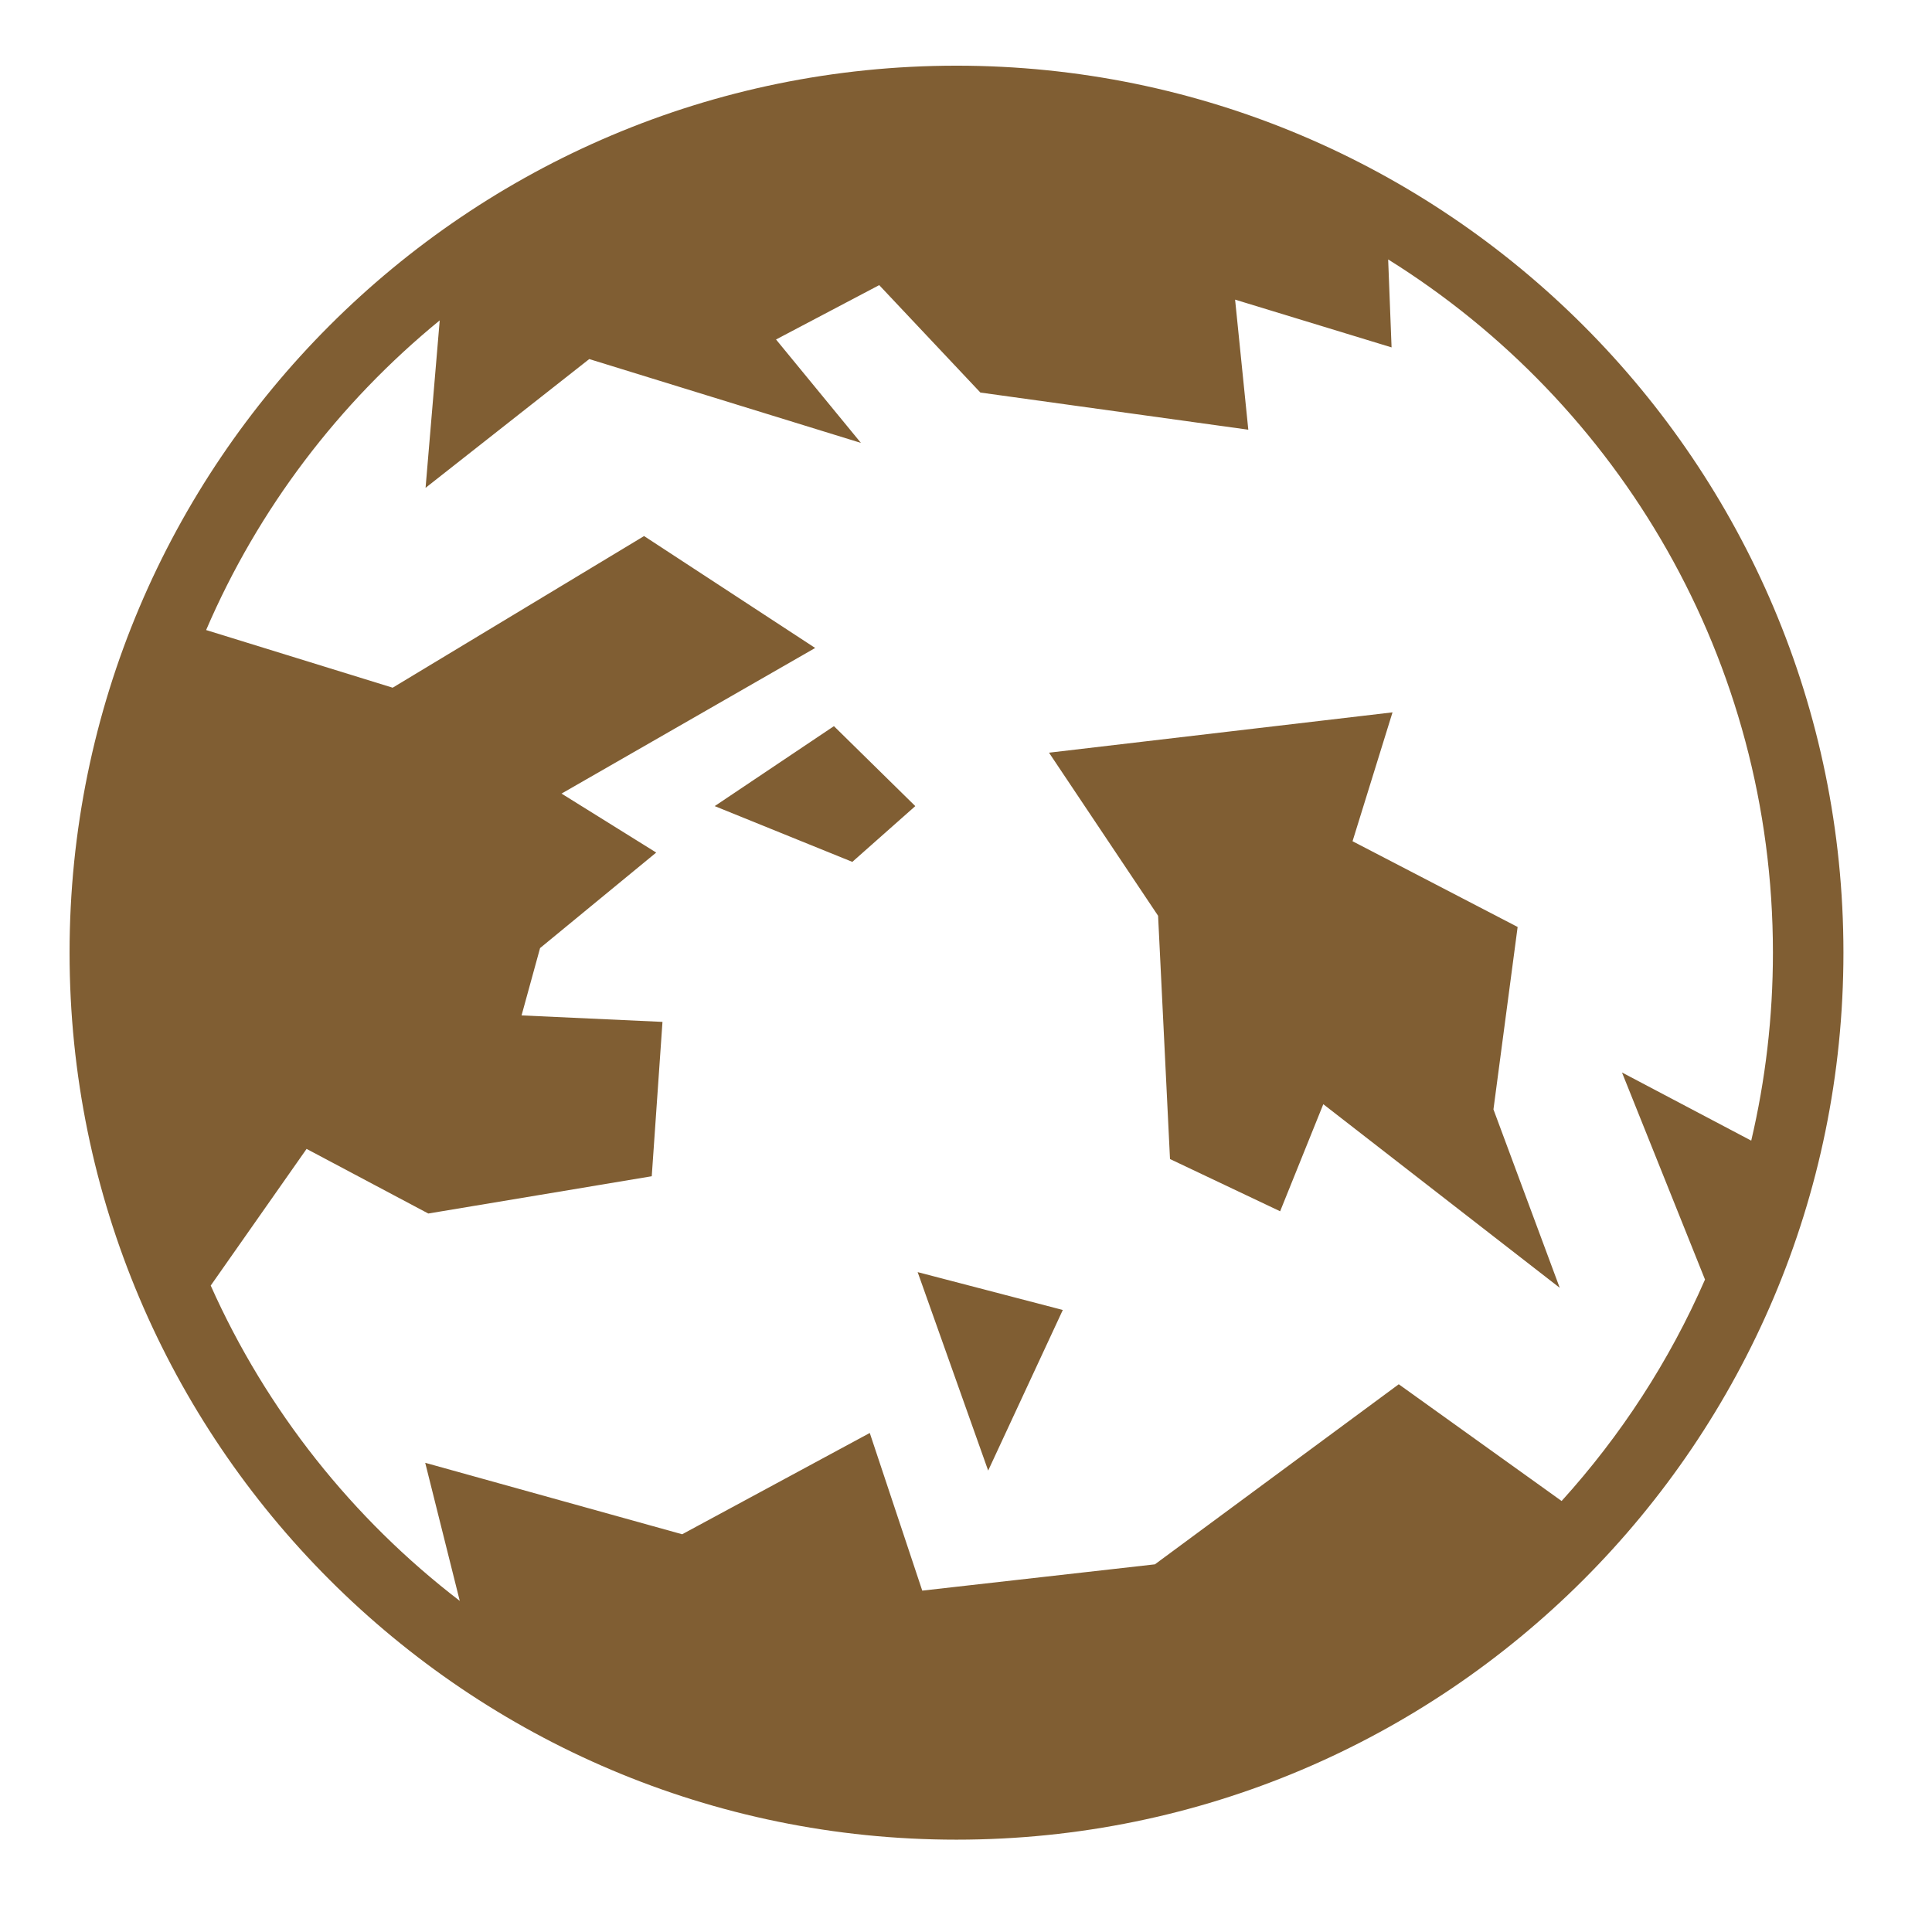
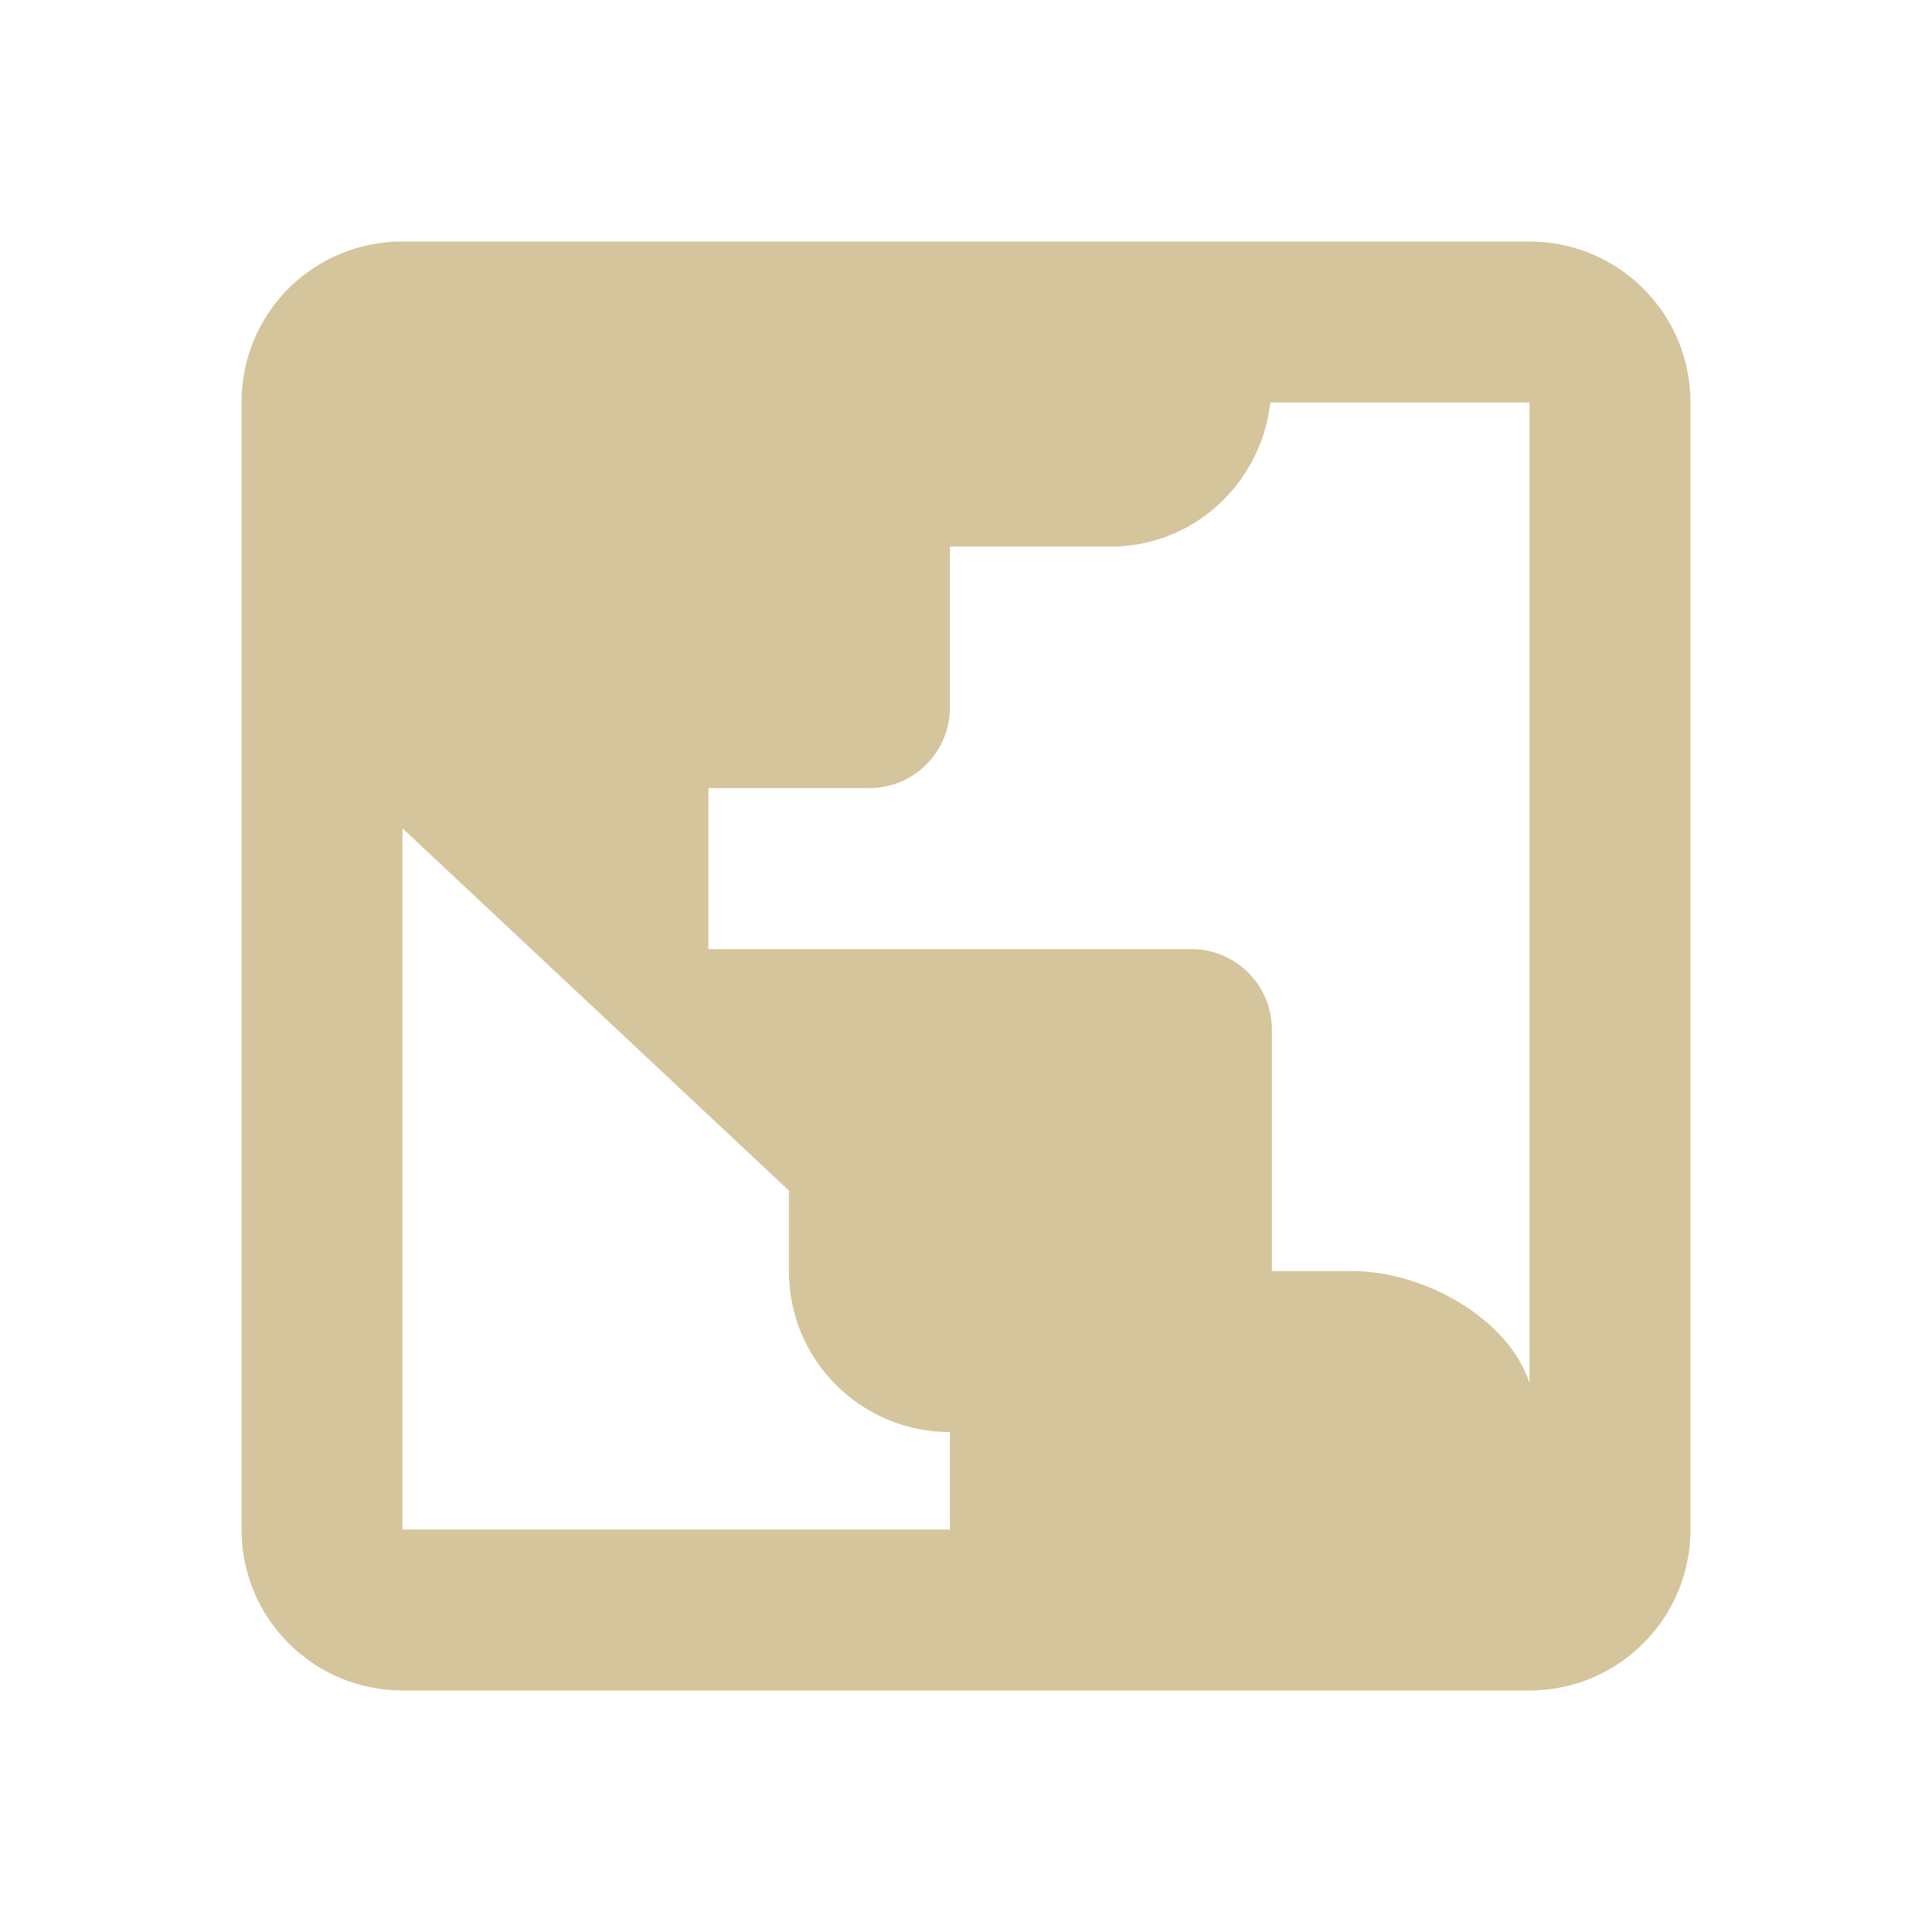
- <svg xmlns="http://www.w3.org/2000/svg" viewBox="0 0 512 512" style="height: 512px; width: 512px;">
-   <g class="" transform="translate(0,0)" style="">
-     <path d="M253.47 17.406C123.76 17.406 18.437 122.76 18.437 252.47c0 129.707 105.324 235.06 235.03 235.06 129.707 0 235.063-105.353 235.063-235.06 0-129.71-105.355-235.064-235.06-235.064zM367.874 68.75c61.246 38.19 101.97 106.14 101.97 183.72 0 17.143-1.993 33.823-5.75 49.81l-34.25-18.06 22 54.874c-9.454 21.647-22.362 41.432-38 58.687l-43.158-30.936-64.625 47.72-61.656 6.967-13.906-41.78-49.72 26.844-68.093-18.938 9.157 36.594c-28.41-21.793-51.23-50.466-66-83.563L81.25 304.47l32.25 17.124 59.22-9.875 2.843-40.908-37.344-1.718 4.905-17.844 30.78-25.313-25.093-15.625 67.22-38.593-45.345-29.657-66.625 40.187-49.437-15.28c13.812-32.14 35.21-60.22 61.906-82.064l-3.75 44.375 43.376-34.124 72 22.22-22.5-27.407L233 75.562l26.813 28.468 71 9.845-3.5-34.47 41.468 12.657-.905-23.312zm1.156 120.03L278 199.47l28.906 43.218 3.156 64.468L339.25 321l11.438-28.375 62.656 48.656L395.78 294l6.408-48.344-43.75-22.72 10.593-34.155zM221 192.438l-31.594 21.188 36.47 14.78 16.686-14.78L221 192.437zm22.188 144.688l18.687 52.594 19.78-42.564-38.467-10.03z" fill="#805e33" fill-opacity="1" />
-   </g>
+ <svg xmlns="http://www.w3.org/2000/svg" version="1.1" width="24" height="24" viewBox="0 0 24 24">
+   <path fill="#d4c59c" d="M5,3C3.89,3 3,3.89 3,5V19A2,2 0 0,0 5,21H19A2,2 0 0,0 21,19V5C21,3.89 20.1,3 19,3H5M15.78,5H19V17.18C18.74,16.38 17.69,15.79 16.8,15.79H15.8V12.79A1,1 0 0,0 14.8,11.79H8.8V9.79H10.8A1,1 0 0,0 11.8,8.79V6.79H13.8C14.83,6.79 15.67,6 15.78,5M5,10.29L9.8,14.79V15.79C9.8,16.9 10.7,17.79 11.8,17.79V19H5V10.29Z" />
</svg>
